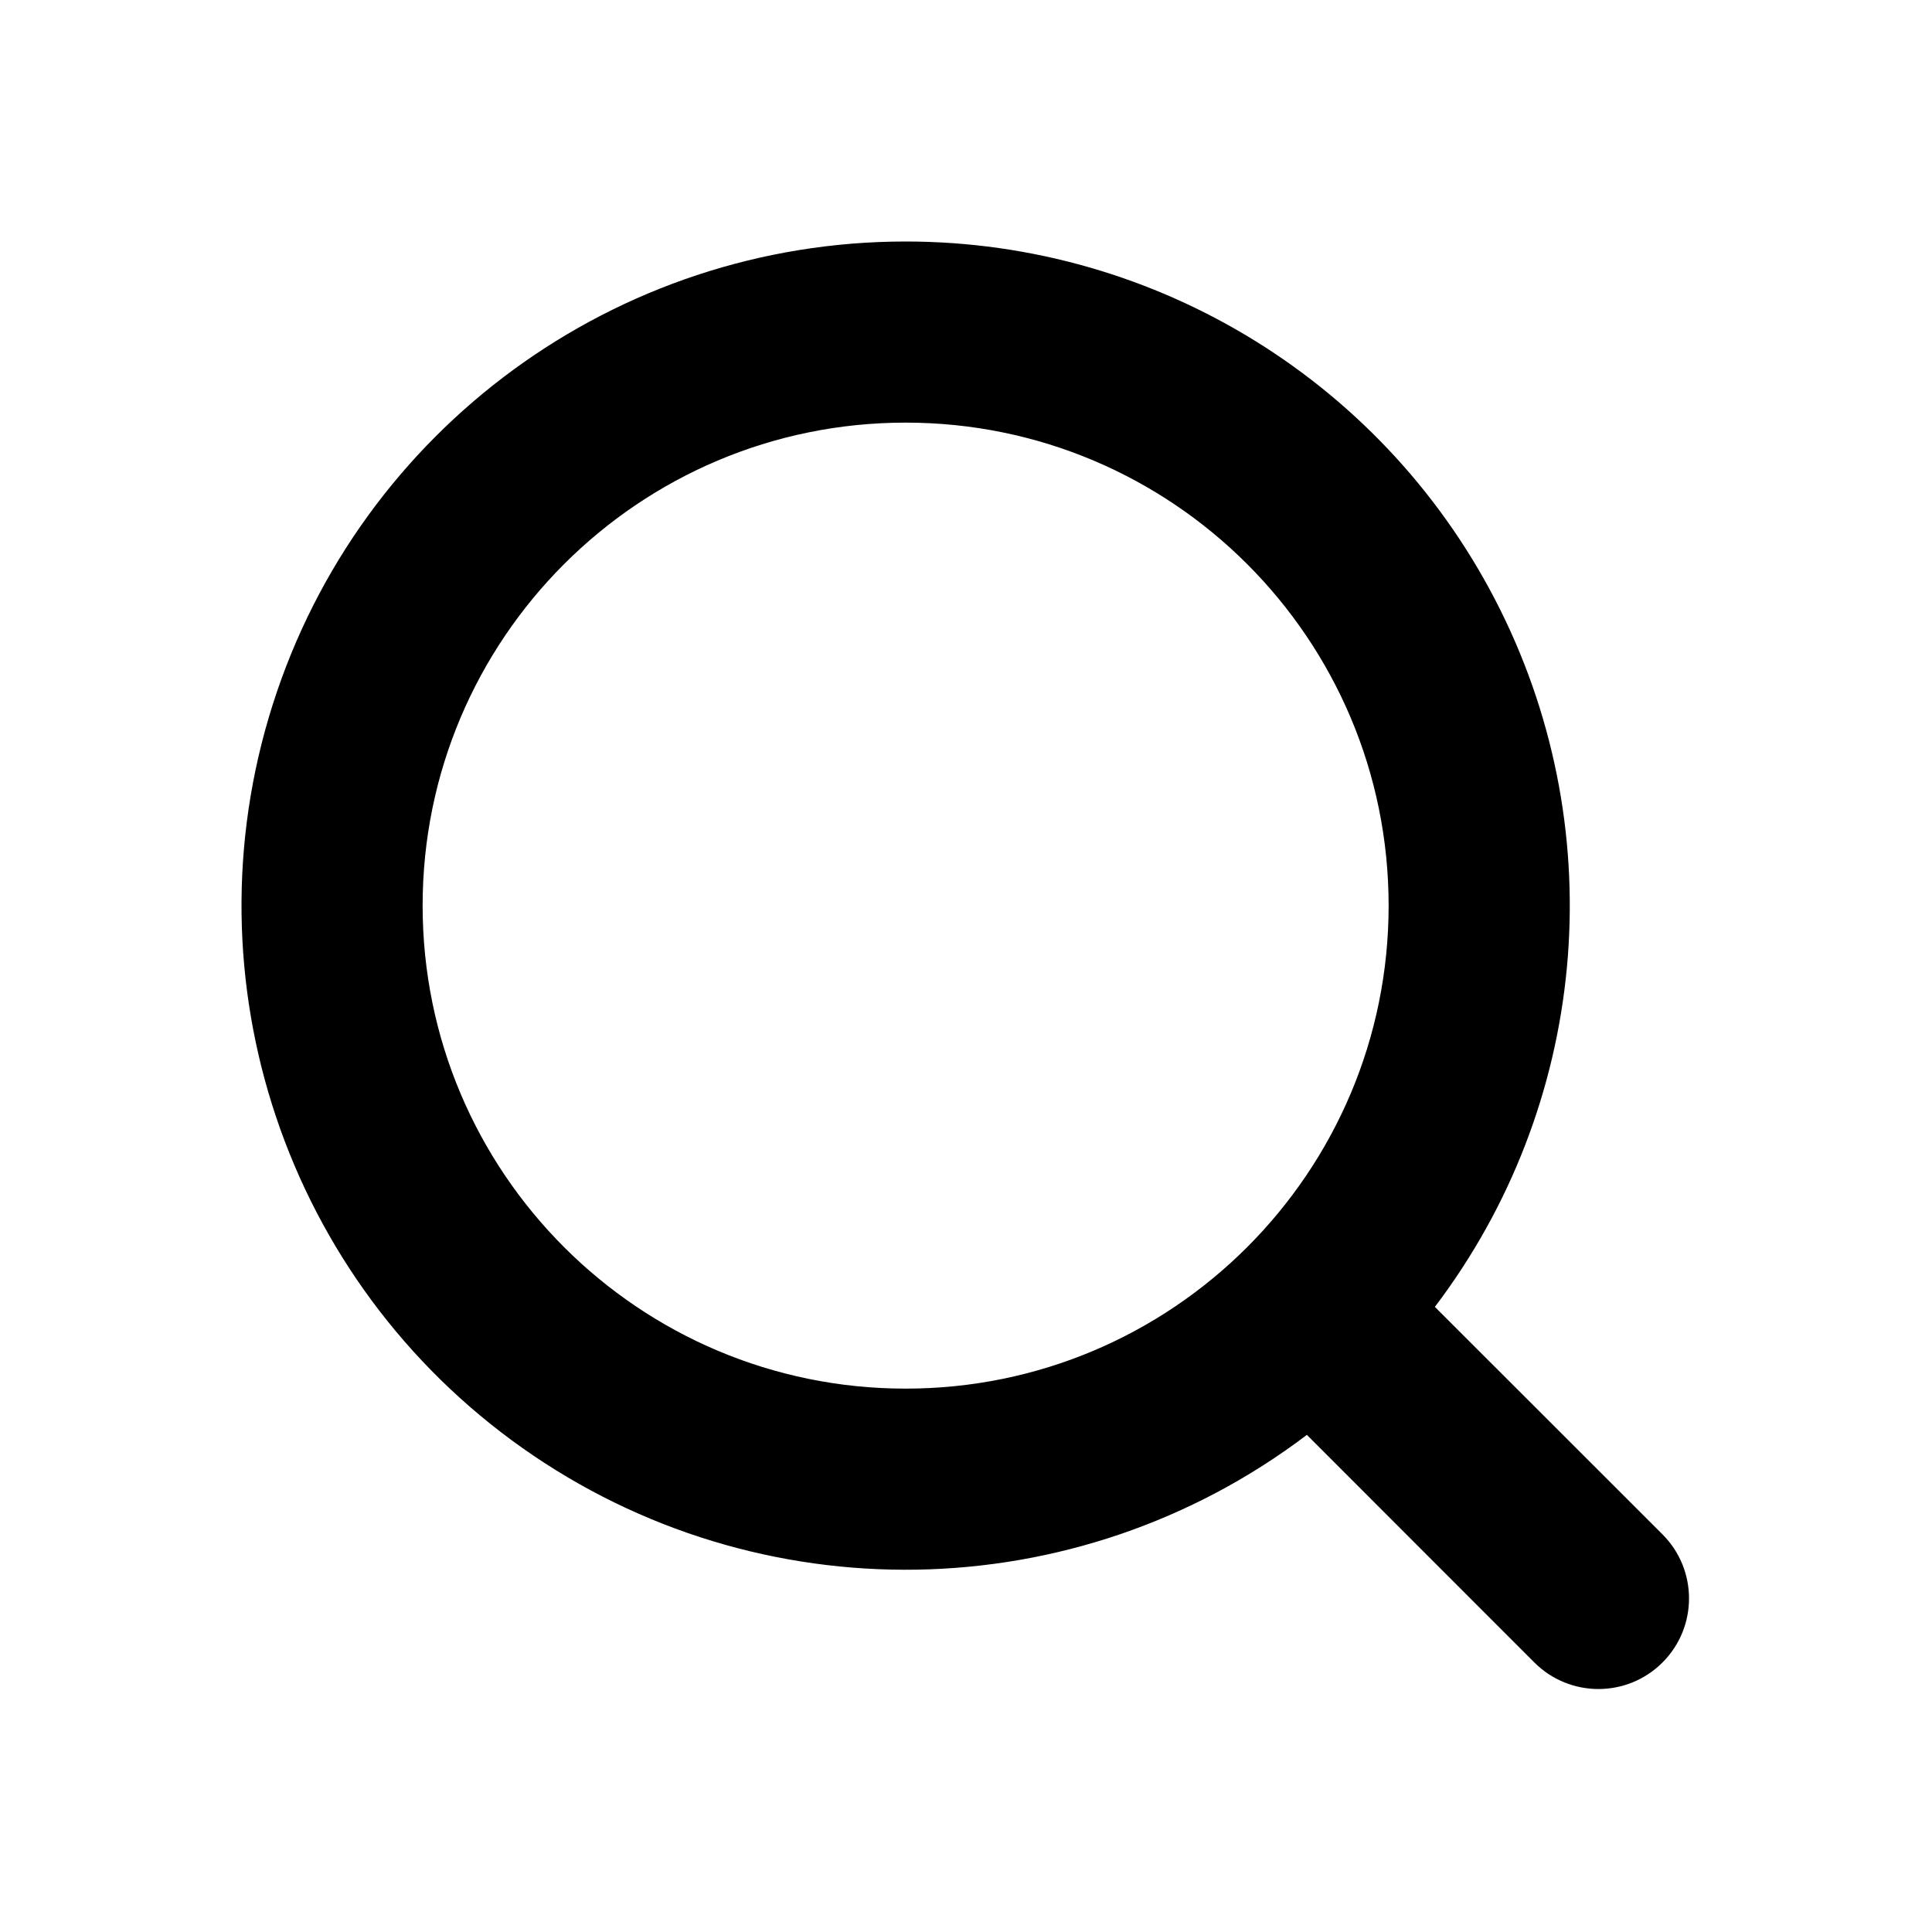
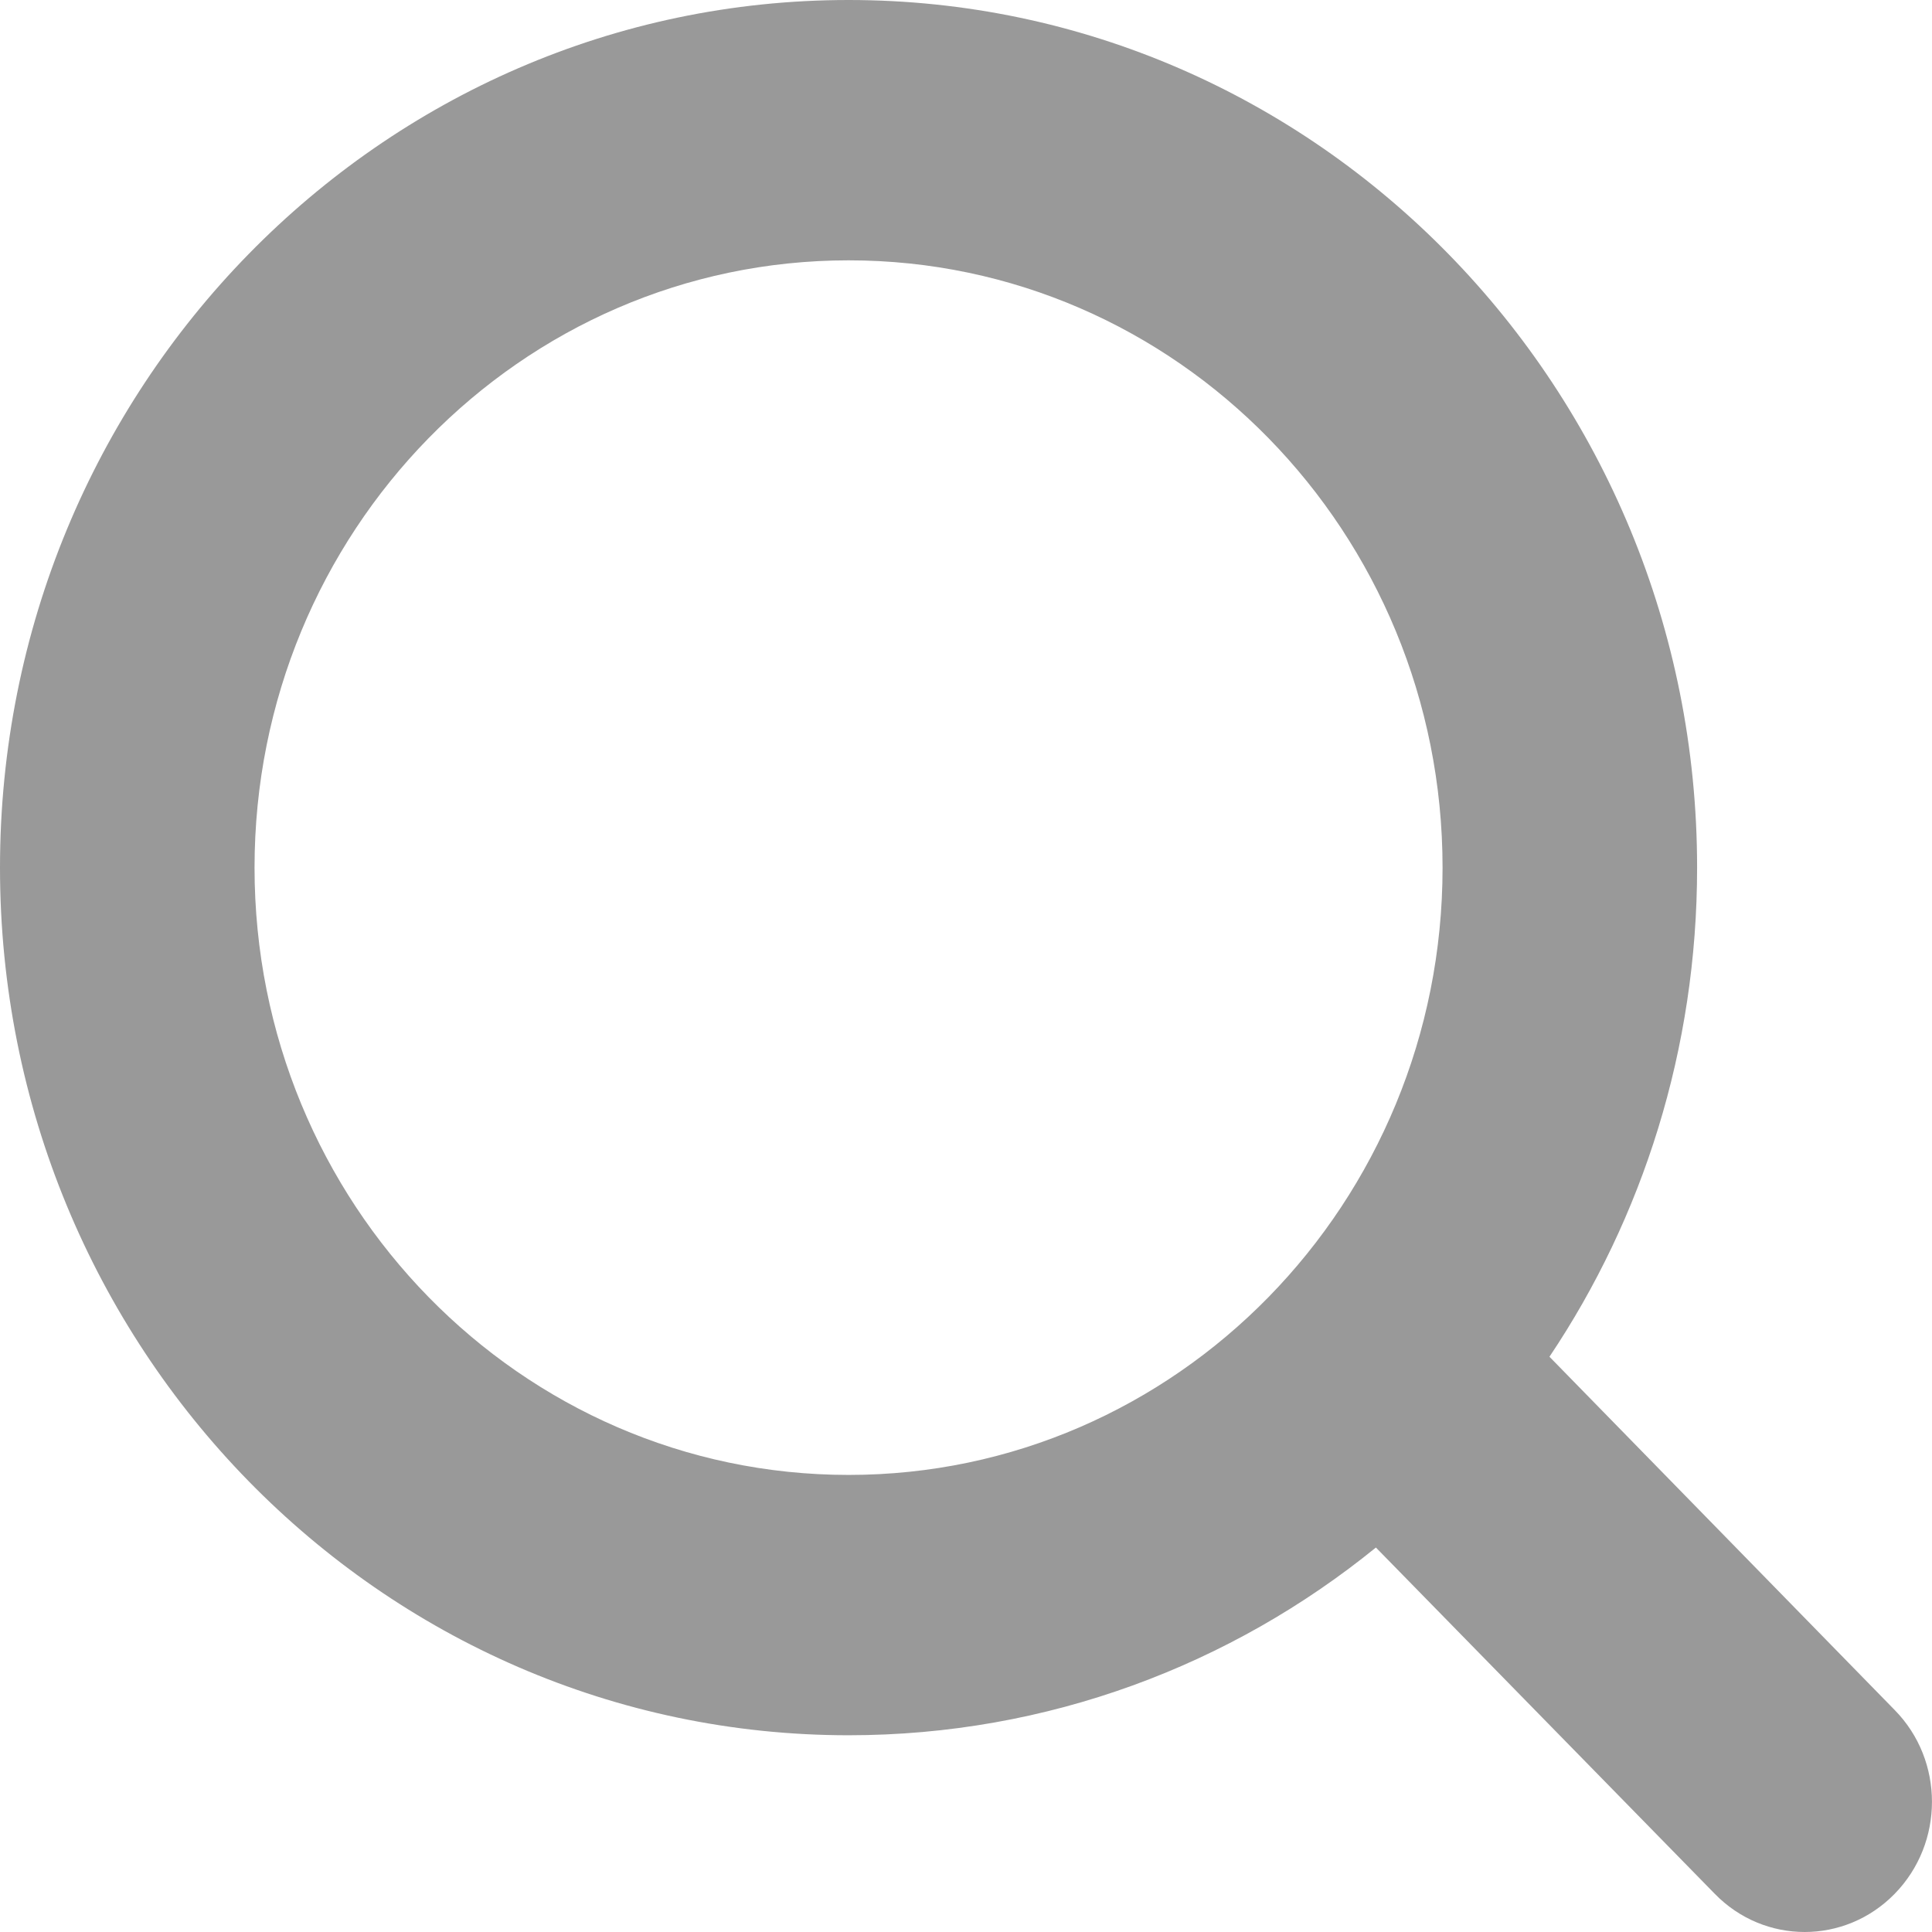
- <svg xmlns="http://www.w3.org/2000/svg" width="16" height="16">
-   <path fill="currentColor" d="M7.5 2a5.5 5.5 0 0 1 4.383 8.823l1.885 1.884a.75.75 0 1 1-1.061 1.061l-1.884-1.885A5.5 5.5 0 1 1 7.5 2Zm-4 5.5a4 4 0 1 0 8 0 4 4 0 0 0-8 0Z" />
+ <svg width="11" height="11" viewBox="0 0 12 12">
+   <g stroke="none" stroke-width="1" fill="none" fill-rule="evenodd">
+     <g fill="#999999" fill-rule="nonzero">
+       <path d="M5.271,0 C8.181,0 10.541,2.413 10.541,5.389 C10.541,6.516 10.203,7.563 9.624,8.427 L11.768,10.621 C12.077,10.935 12.077,11.447 11.768,11.763 C11.459,12.079 10.959,12.079 10.651,11.763 L8.546,9.612 C7.647,10.342 6.508,10.778 5.271,10.778 C2.36,10.778 0,8.365 0,5.389 C0,2.413 2.36,0 5.271,0 Z M1.581,5.389 C1.581,7.472 3.233,9.161 5.271,9.161 C7.308,9.161 8.96,7.472 8.96,5.389 C8.96,3.306 7.308,1.617 5.271,1.617 C3.233,1.617 1.581,3.306 1.581,5.389 Z" id="Shape" />
+     </g>
+   </g>
</svg>
